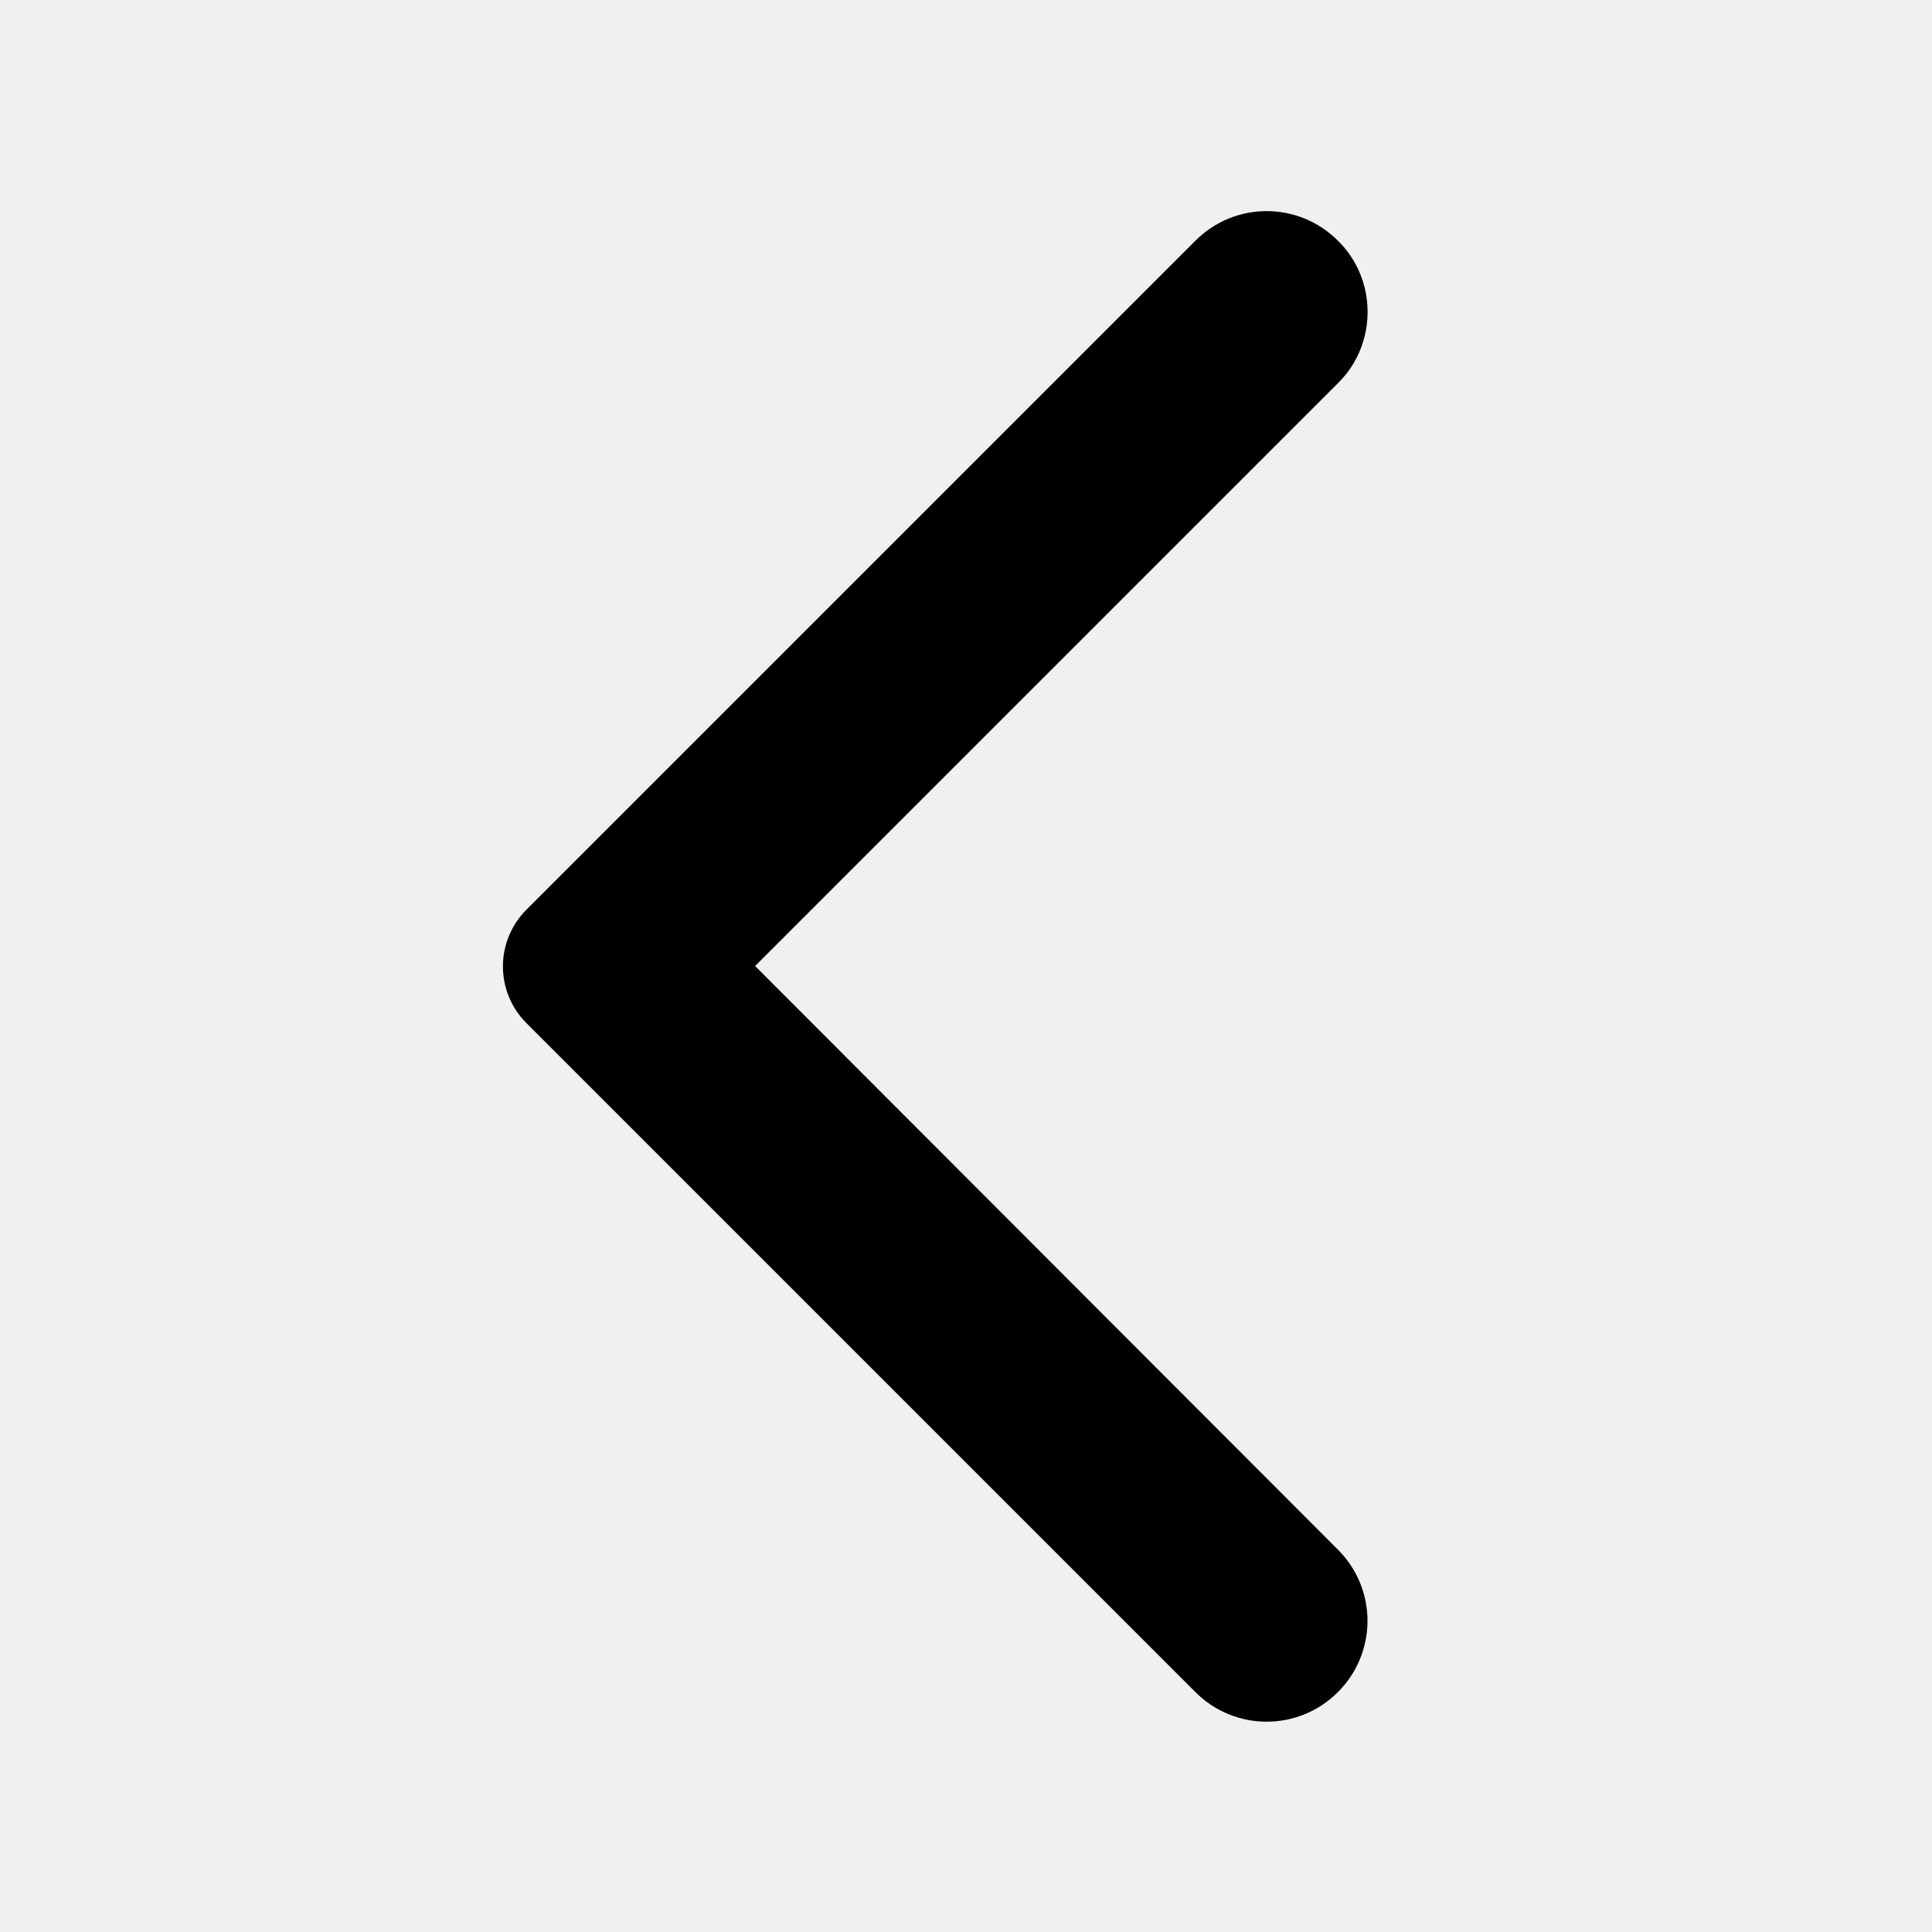
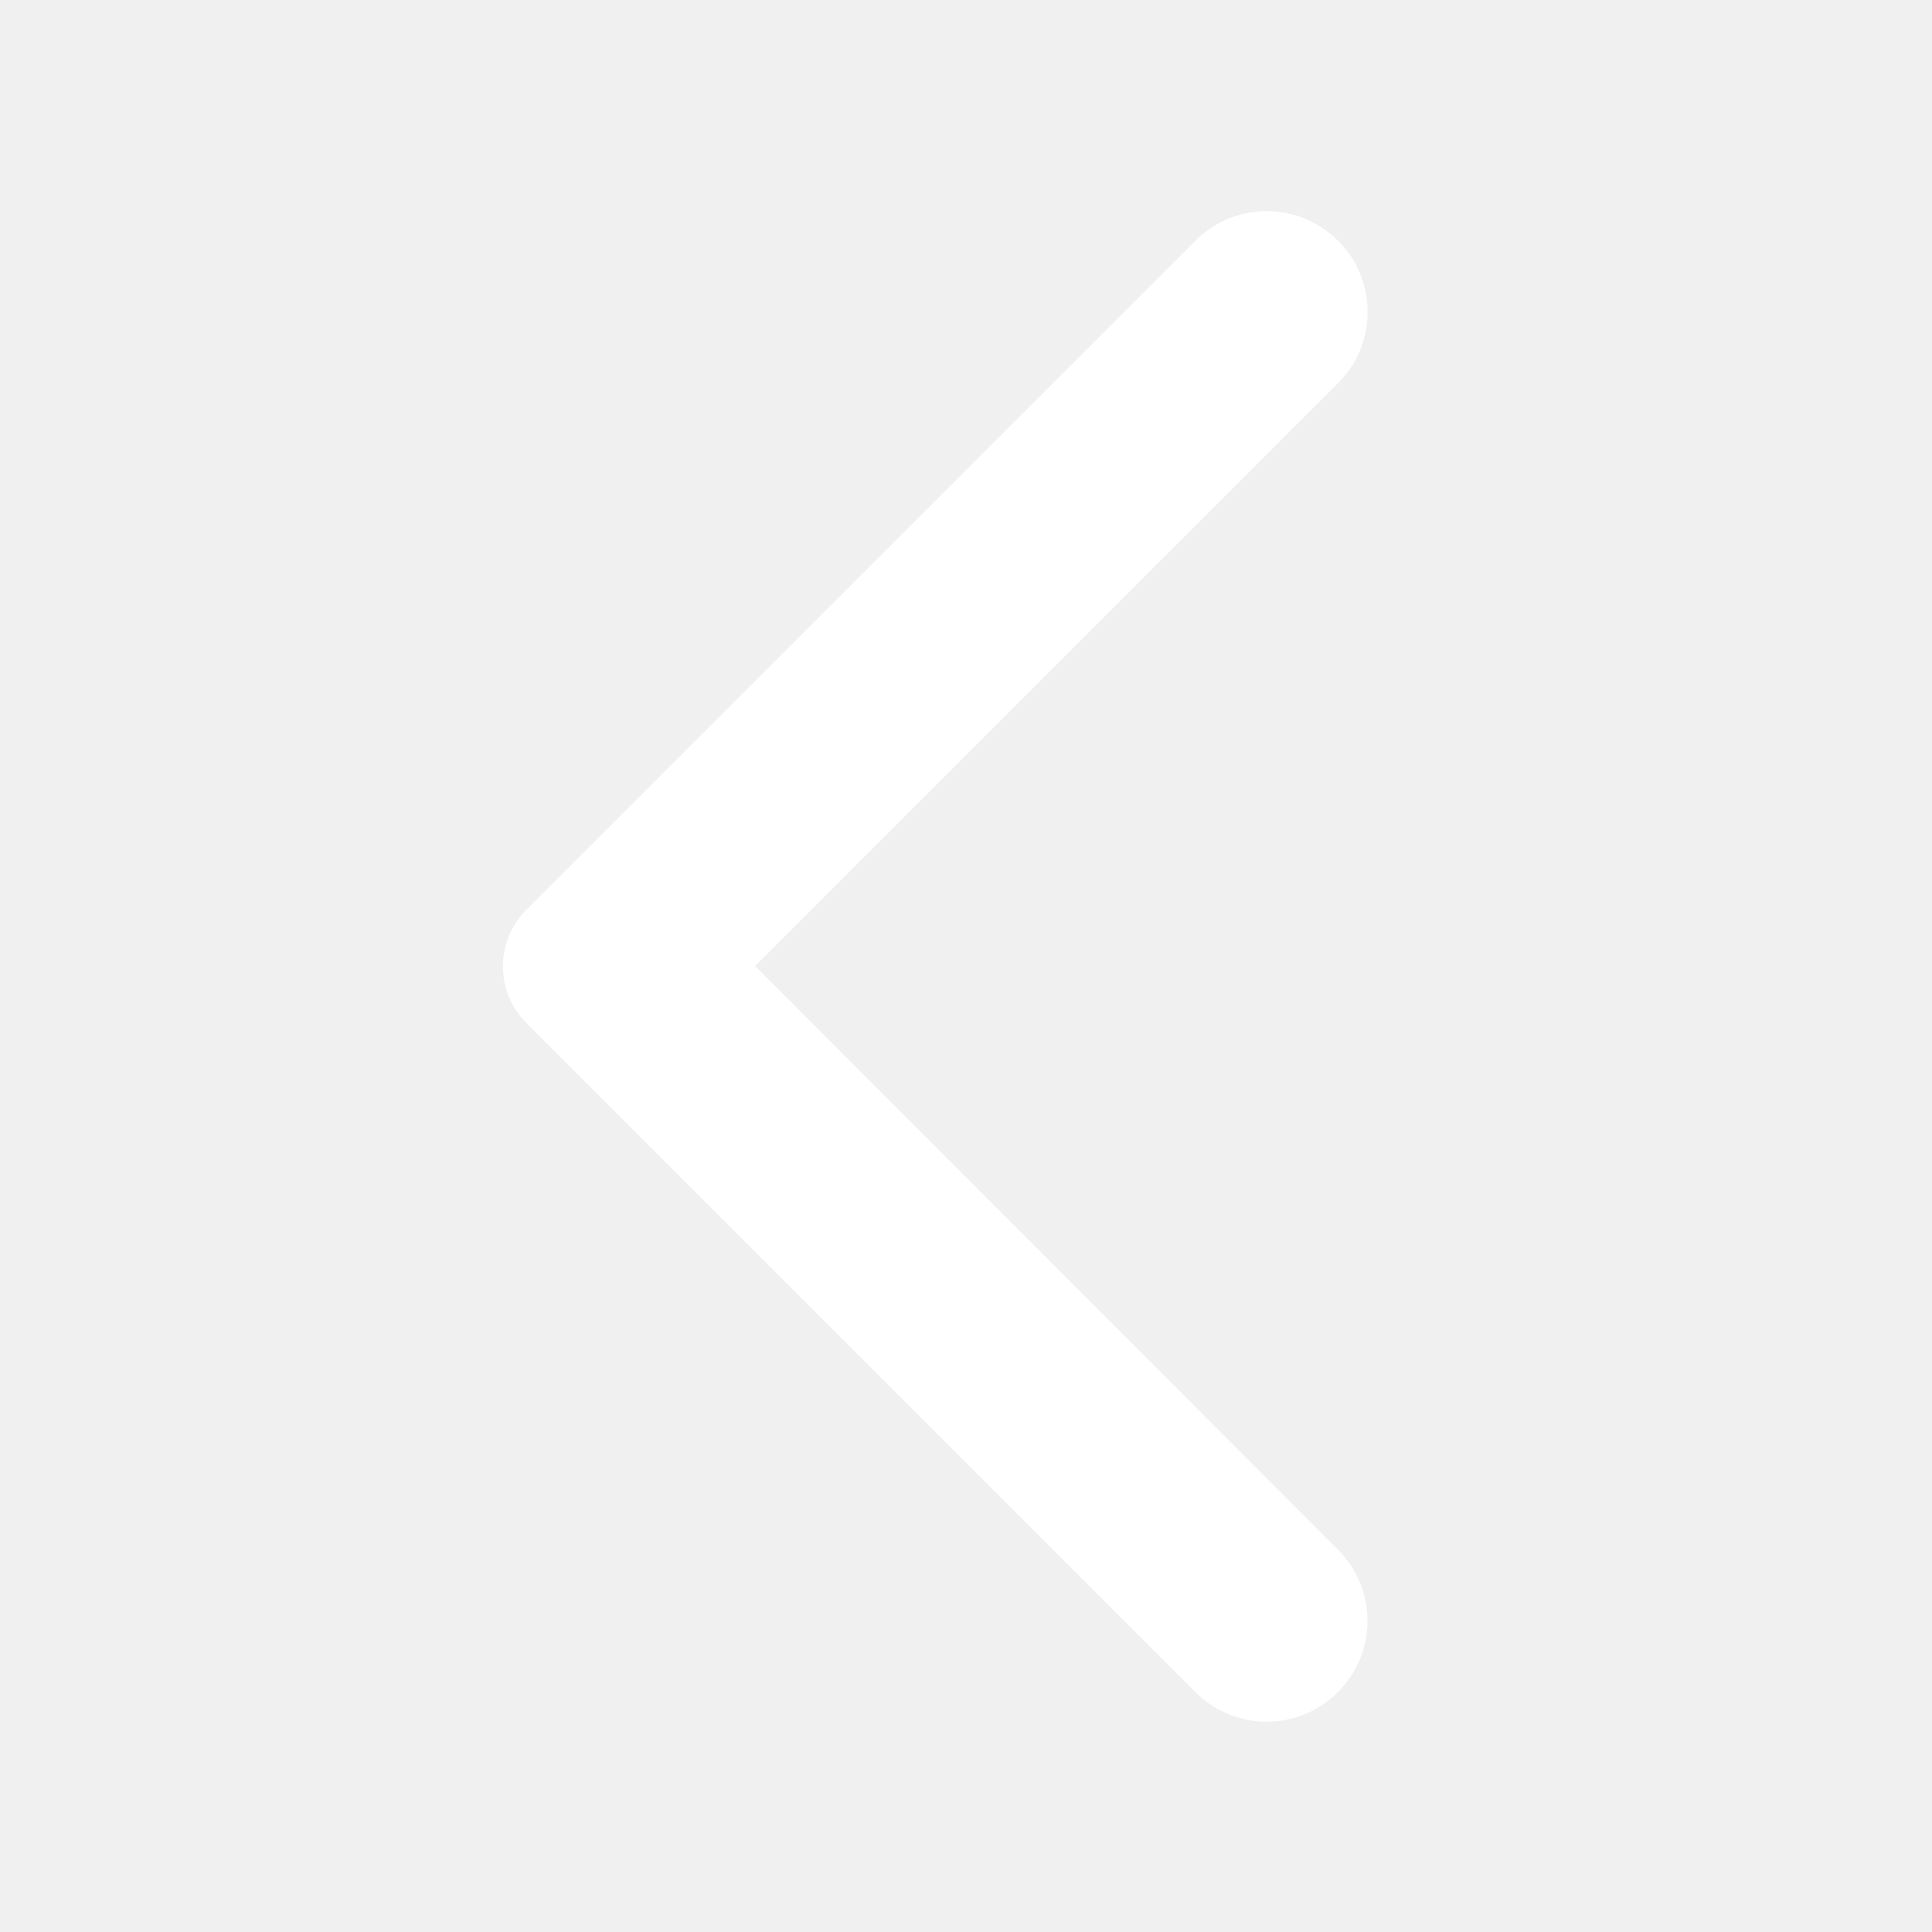
<svg xmlns="http://www.w3.org/2000/svg" height="24" viewBox="0 0 24 24" width="24">
  <path d="M0 0h24v24H0V0z" fill="none" opacity=".87" />
-   <path d="M16.62 2.99c-.49-.49-1.28-.49-1.77 0L6.54 11.3c-.39.39-.39 1.02 0 1.41l8.31 8.31c.49.49 1.28.49 1.77 0s.49-1.28 0-1.77L9.38 12l7.25-7.25c.48-.48.48-1.28-.01-1.76z" />
+   <path fill="white" d="M16.62 2.99c-.49-.49-1.28-.49-1.77 0L6.54 11.3c-.39.39-.39 1.02 0 1.41l8.31 8.31c.49.49 1.28.49 1.77 0s.49-1.28 0-1.77L9.38 12l7.25-7.25c.48-.48.48-1.28-.01-1.76z" />
</svg>
